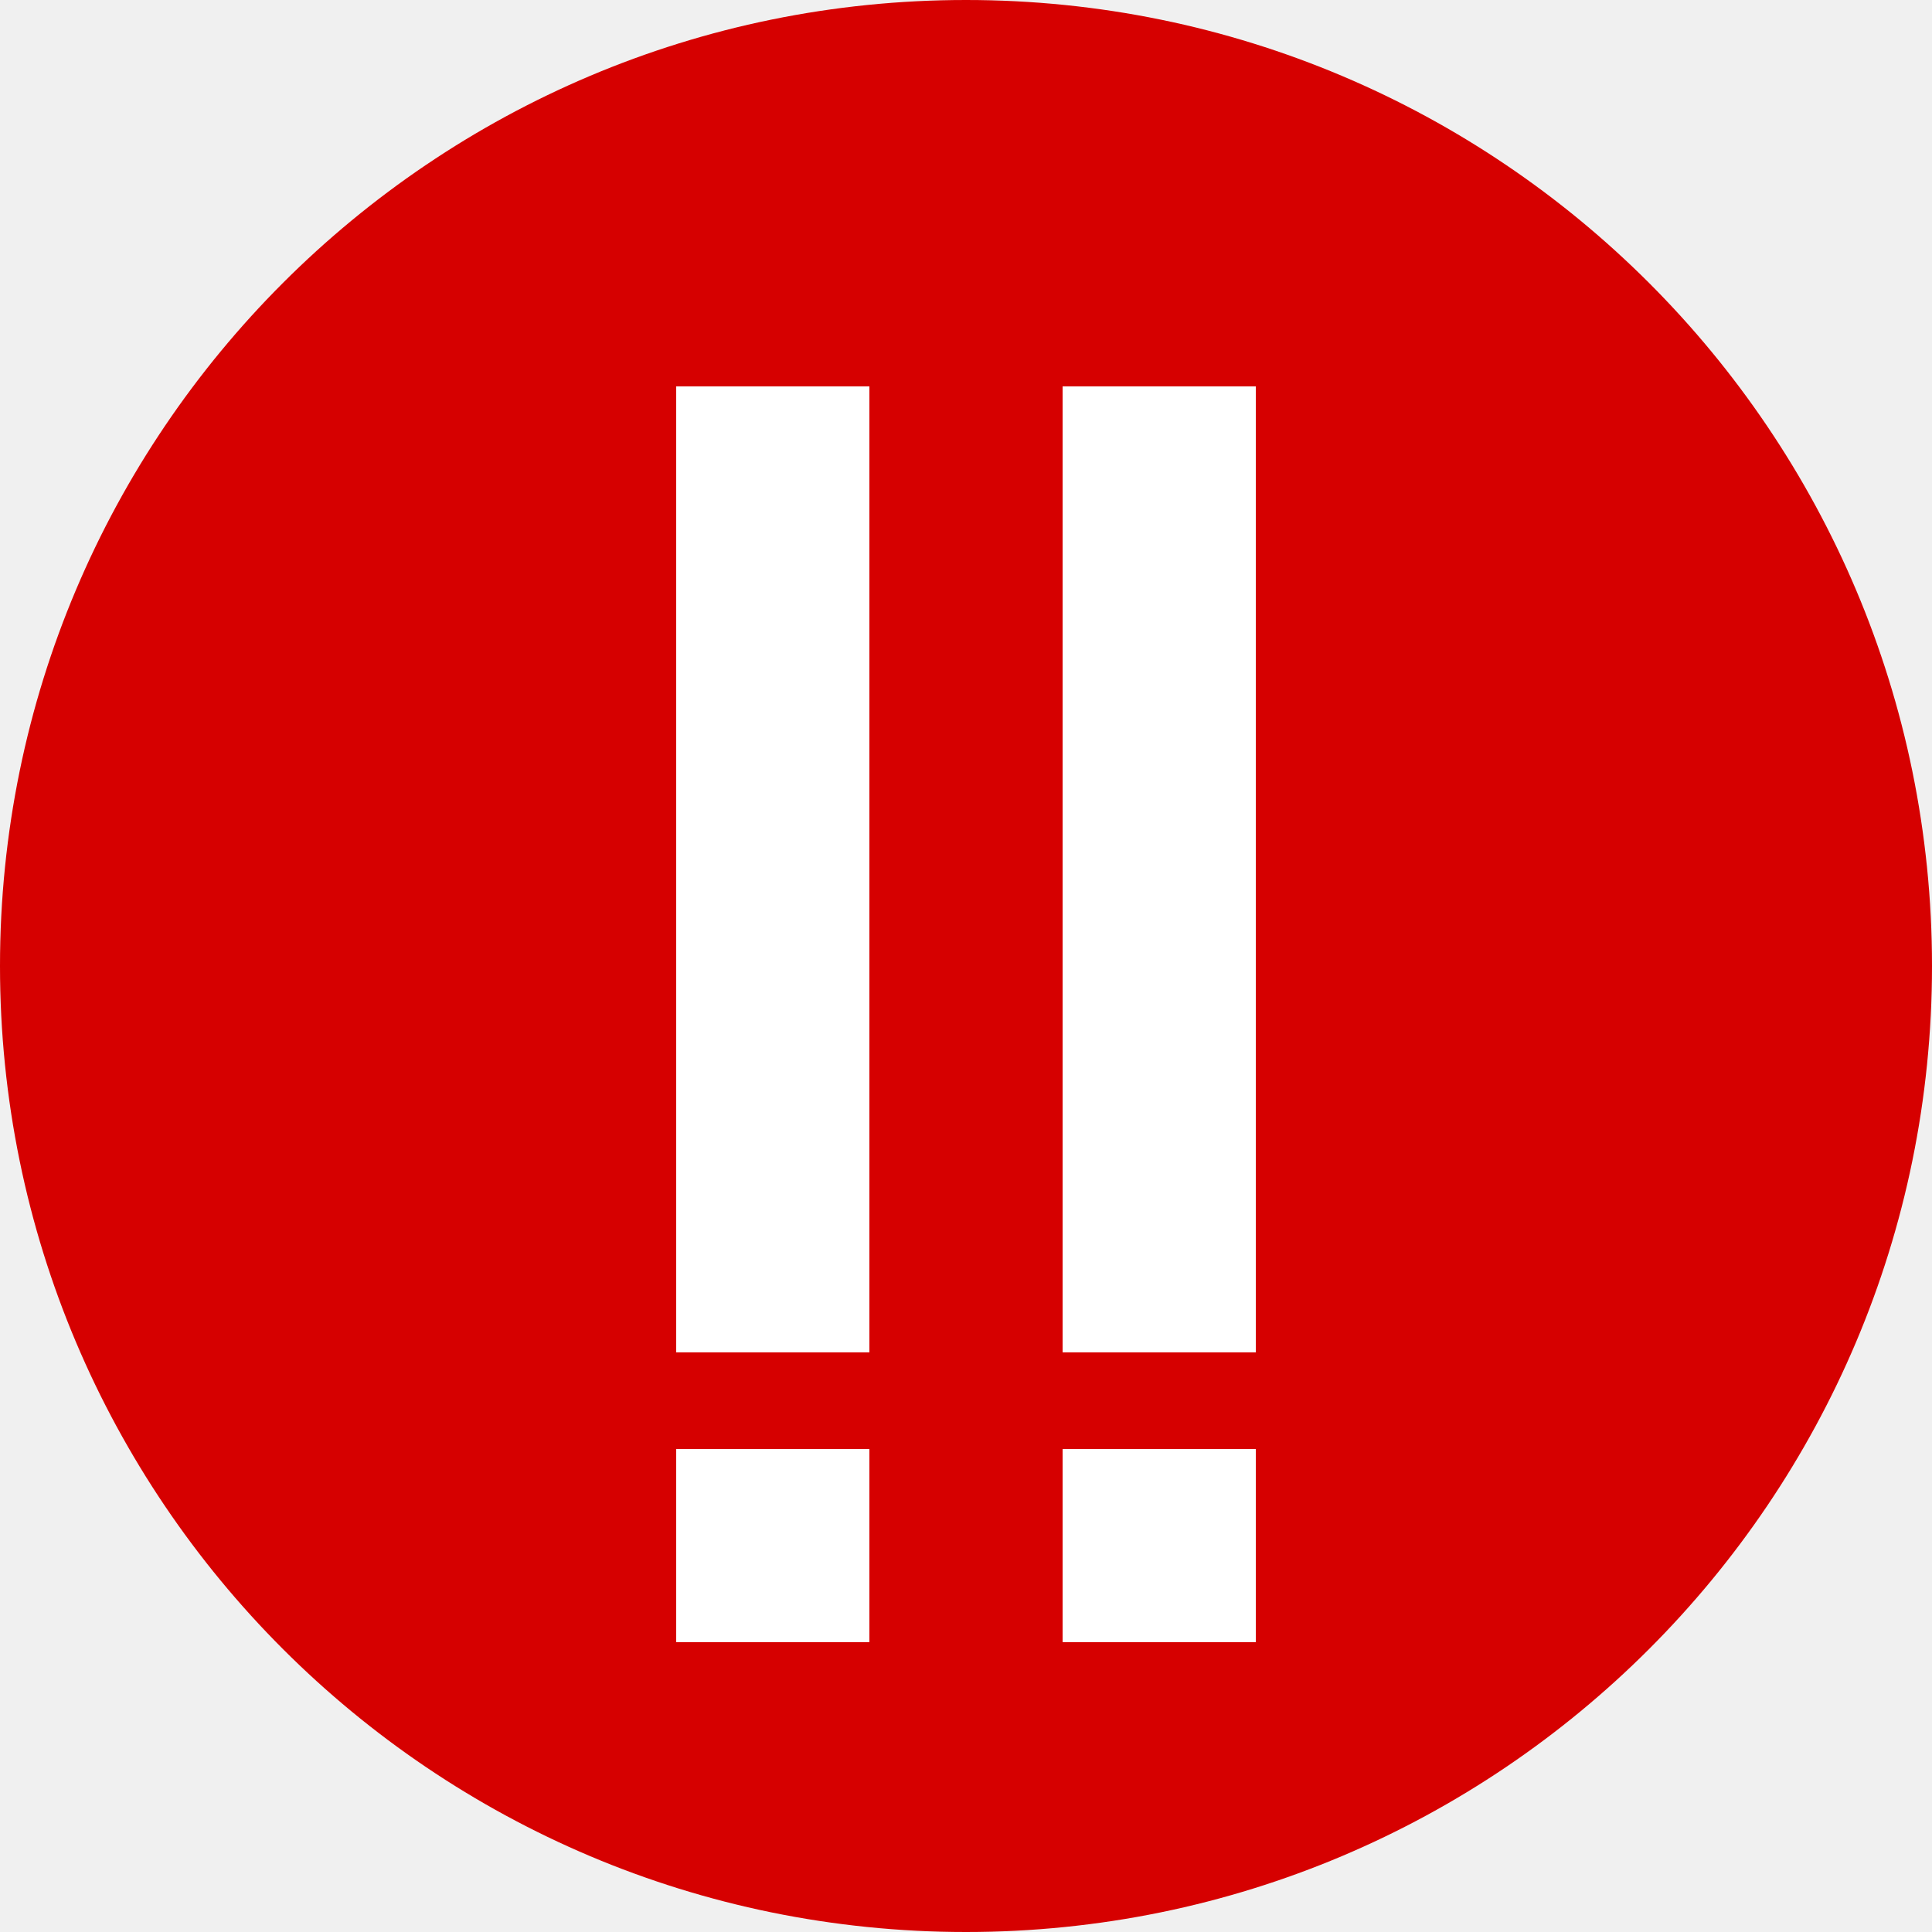
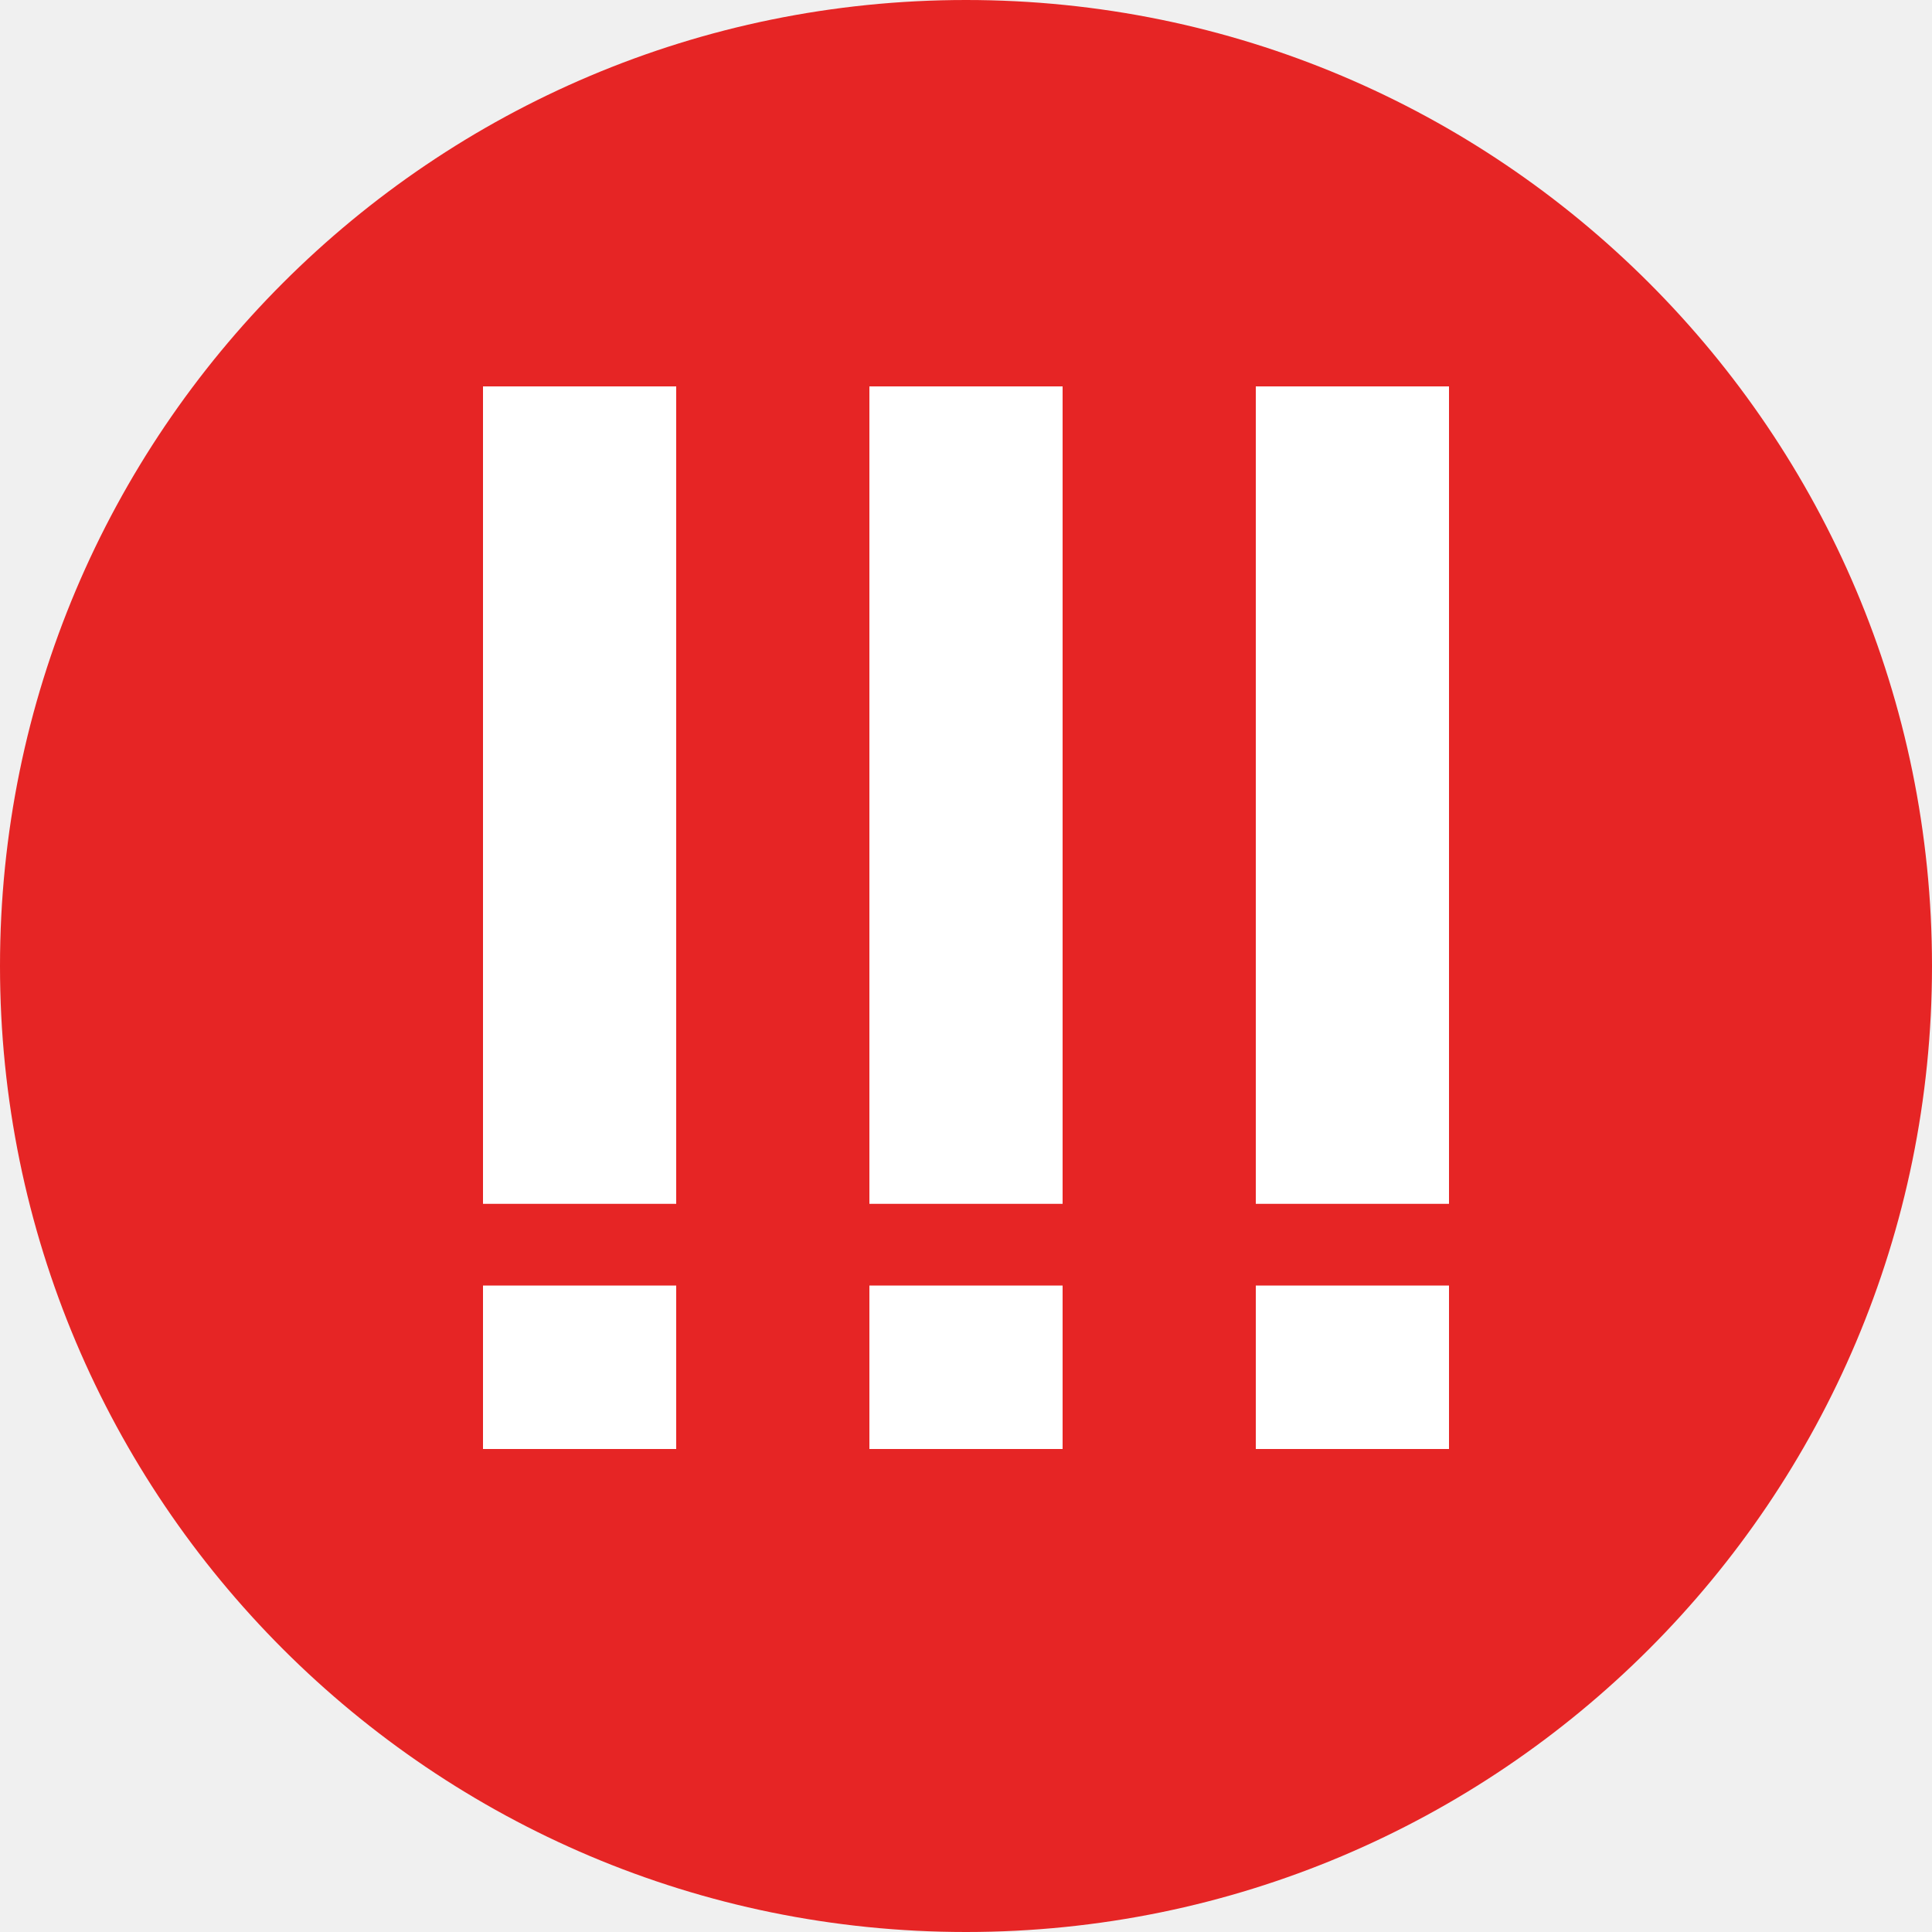
<svg xmlns="http://www.w3.org/2000/svg" width="20" height="20" viewBox="0 0 20 20" fill="none">
-   <circle cx="10" cy="10" r="10" fill="#D60000" />
-   <rect x="11" y="4" width="2" height="10" fill="white" />
-   <rect x="11" y="15" width="2" height="2" fill="white" />
-   <rect x="7" y="4" width="2" height="10" fill="white" />
-   <rect x="7" y="15" width="2" height="2" fill="white" />
+   <circle cx="10" cy="10" r="10" fill="#E62525" />
+   <rect x="13" y="4" width="2" height="8.462" fill="white" />
+   <rect x="13" y="13.308" width="2" height="1.692" fill="white" />
+   <rect x="9" y="4" width="2" height="8.462" fill="white" />
+   <rect x="9" y="13.308" width="2" height="1.692" fill="white" />
+   <rect x="5" y="4" width="2" height="8.462" fill="white" />
+   <rect x="5" y="13.308" width="2" height="1.692" fill="white" />
</svg>
